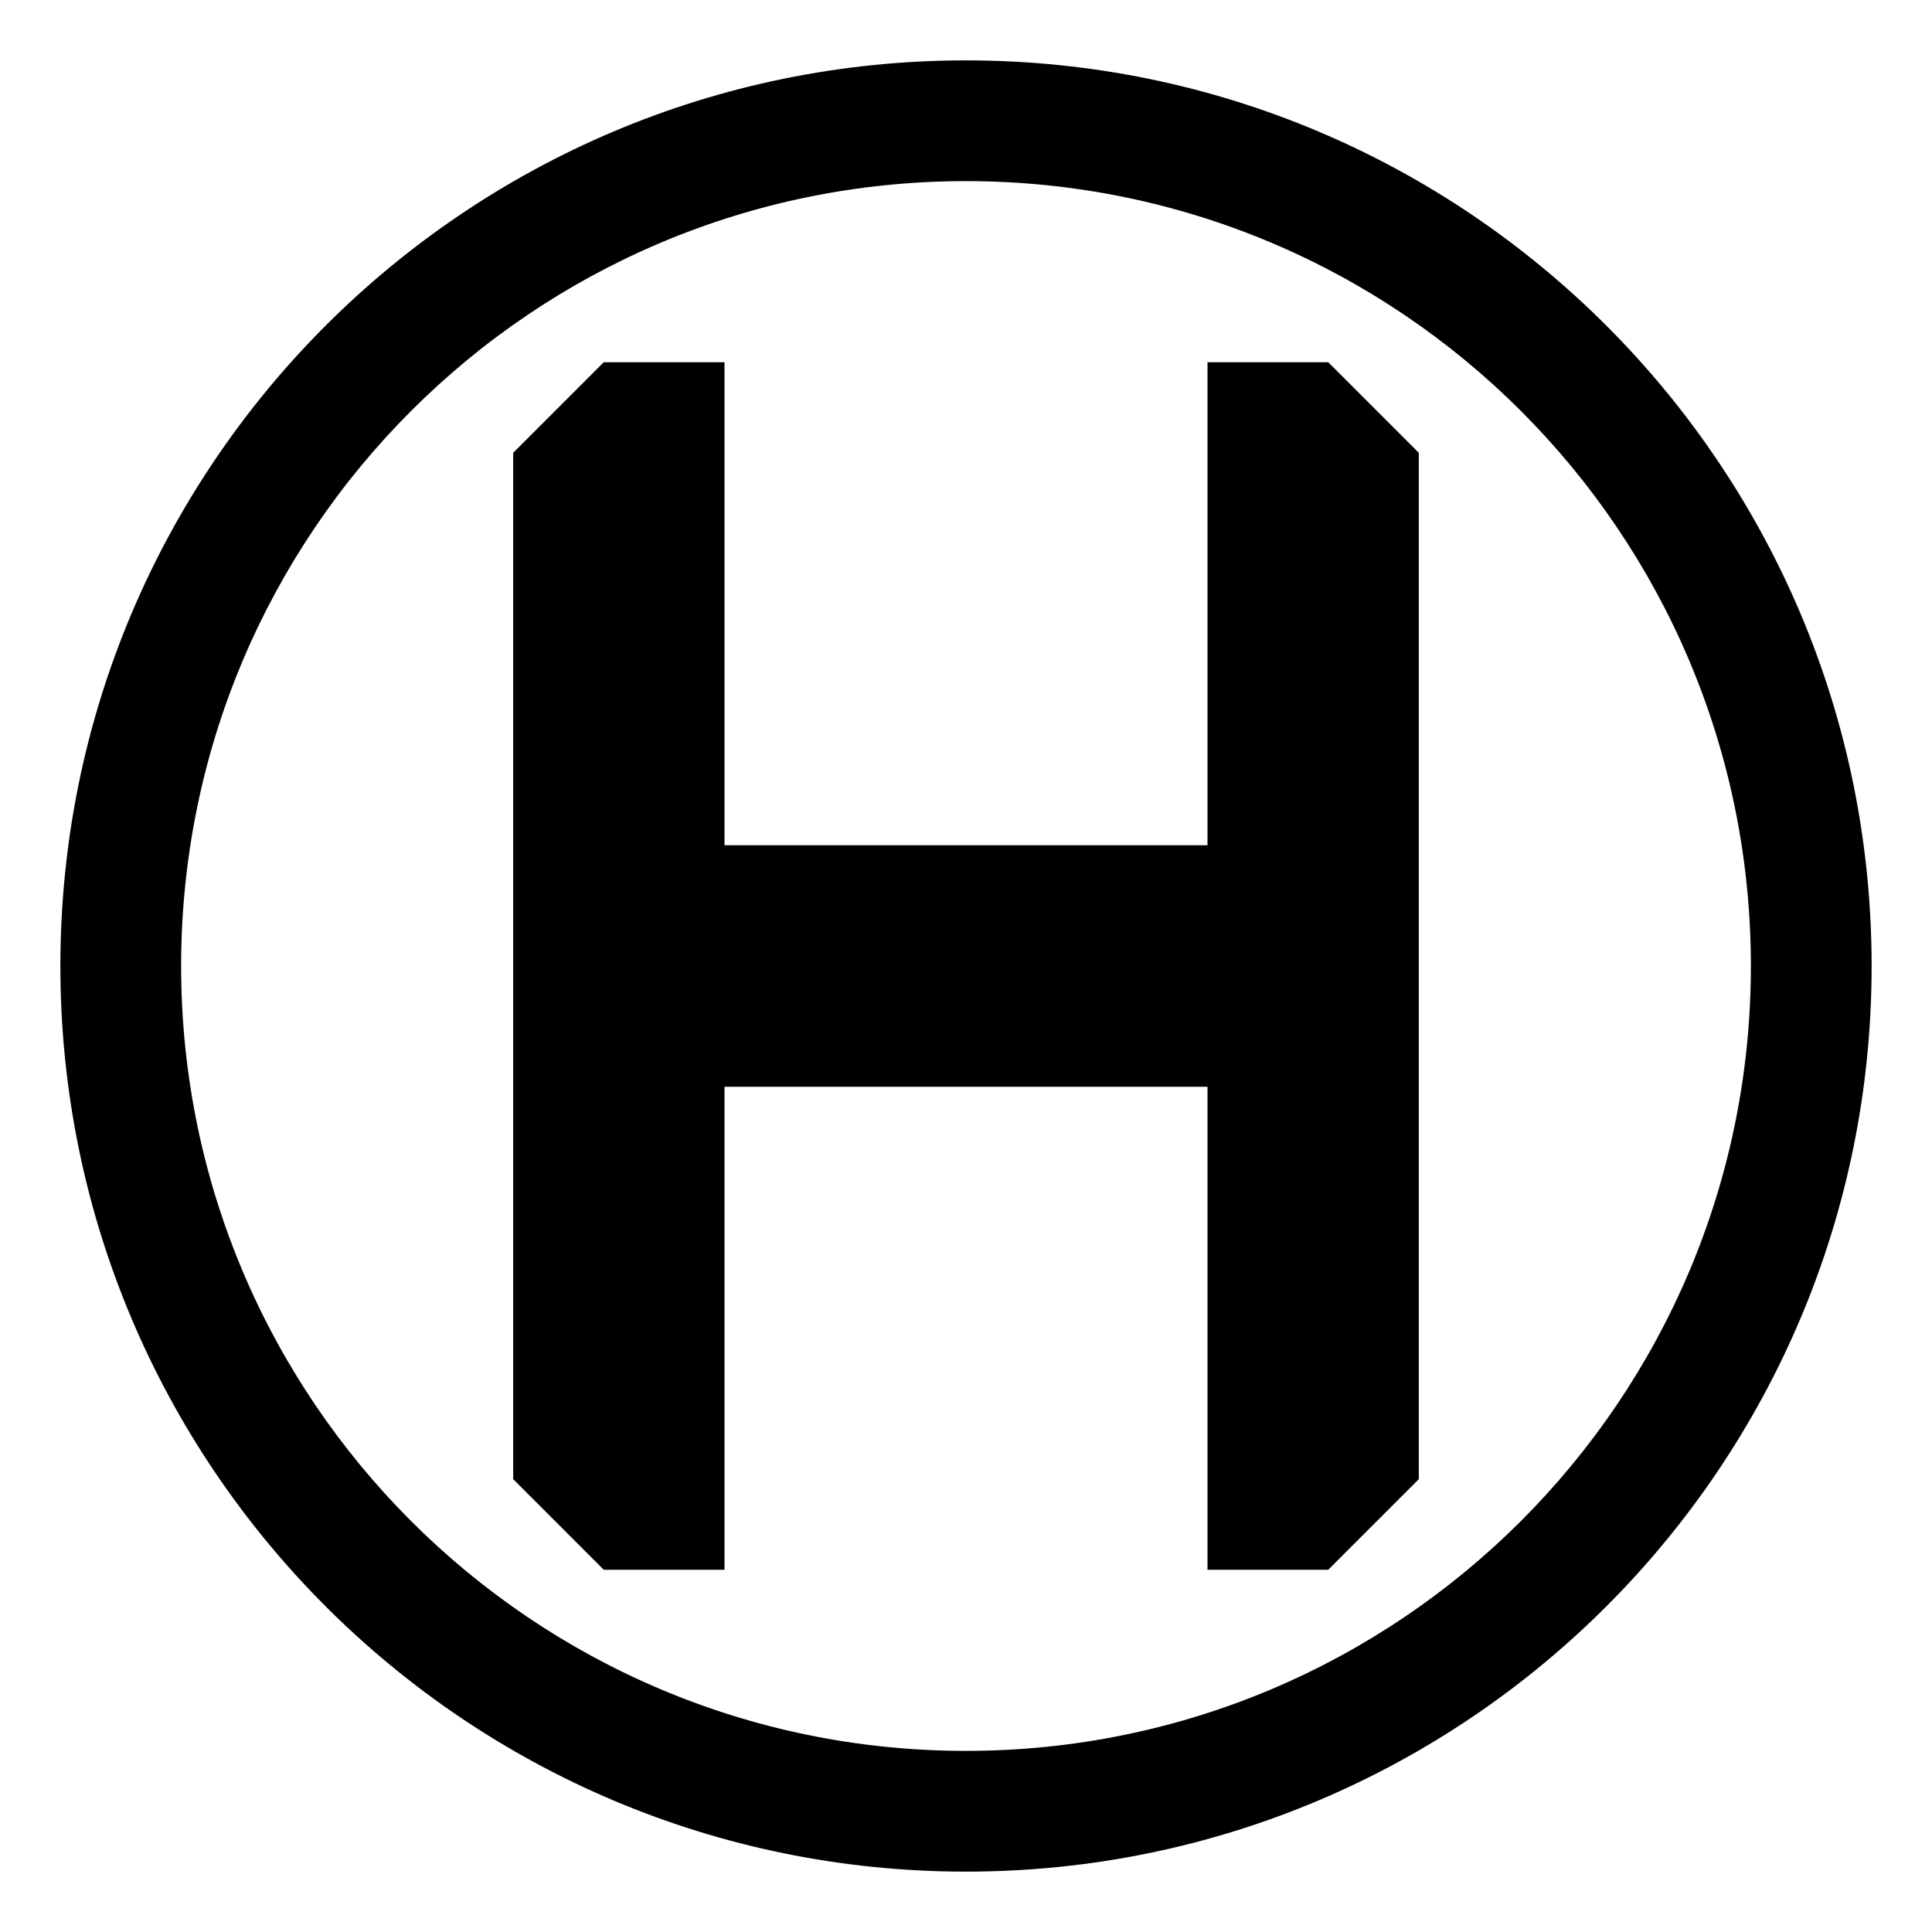
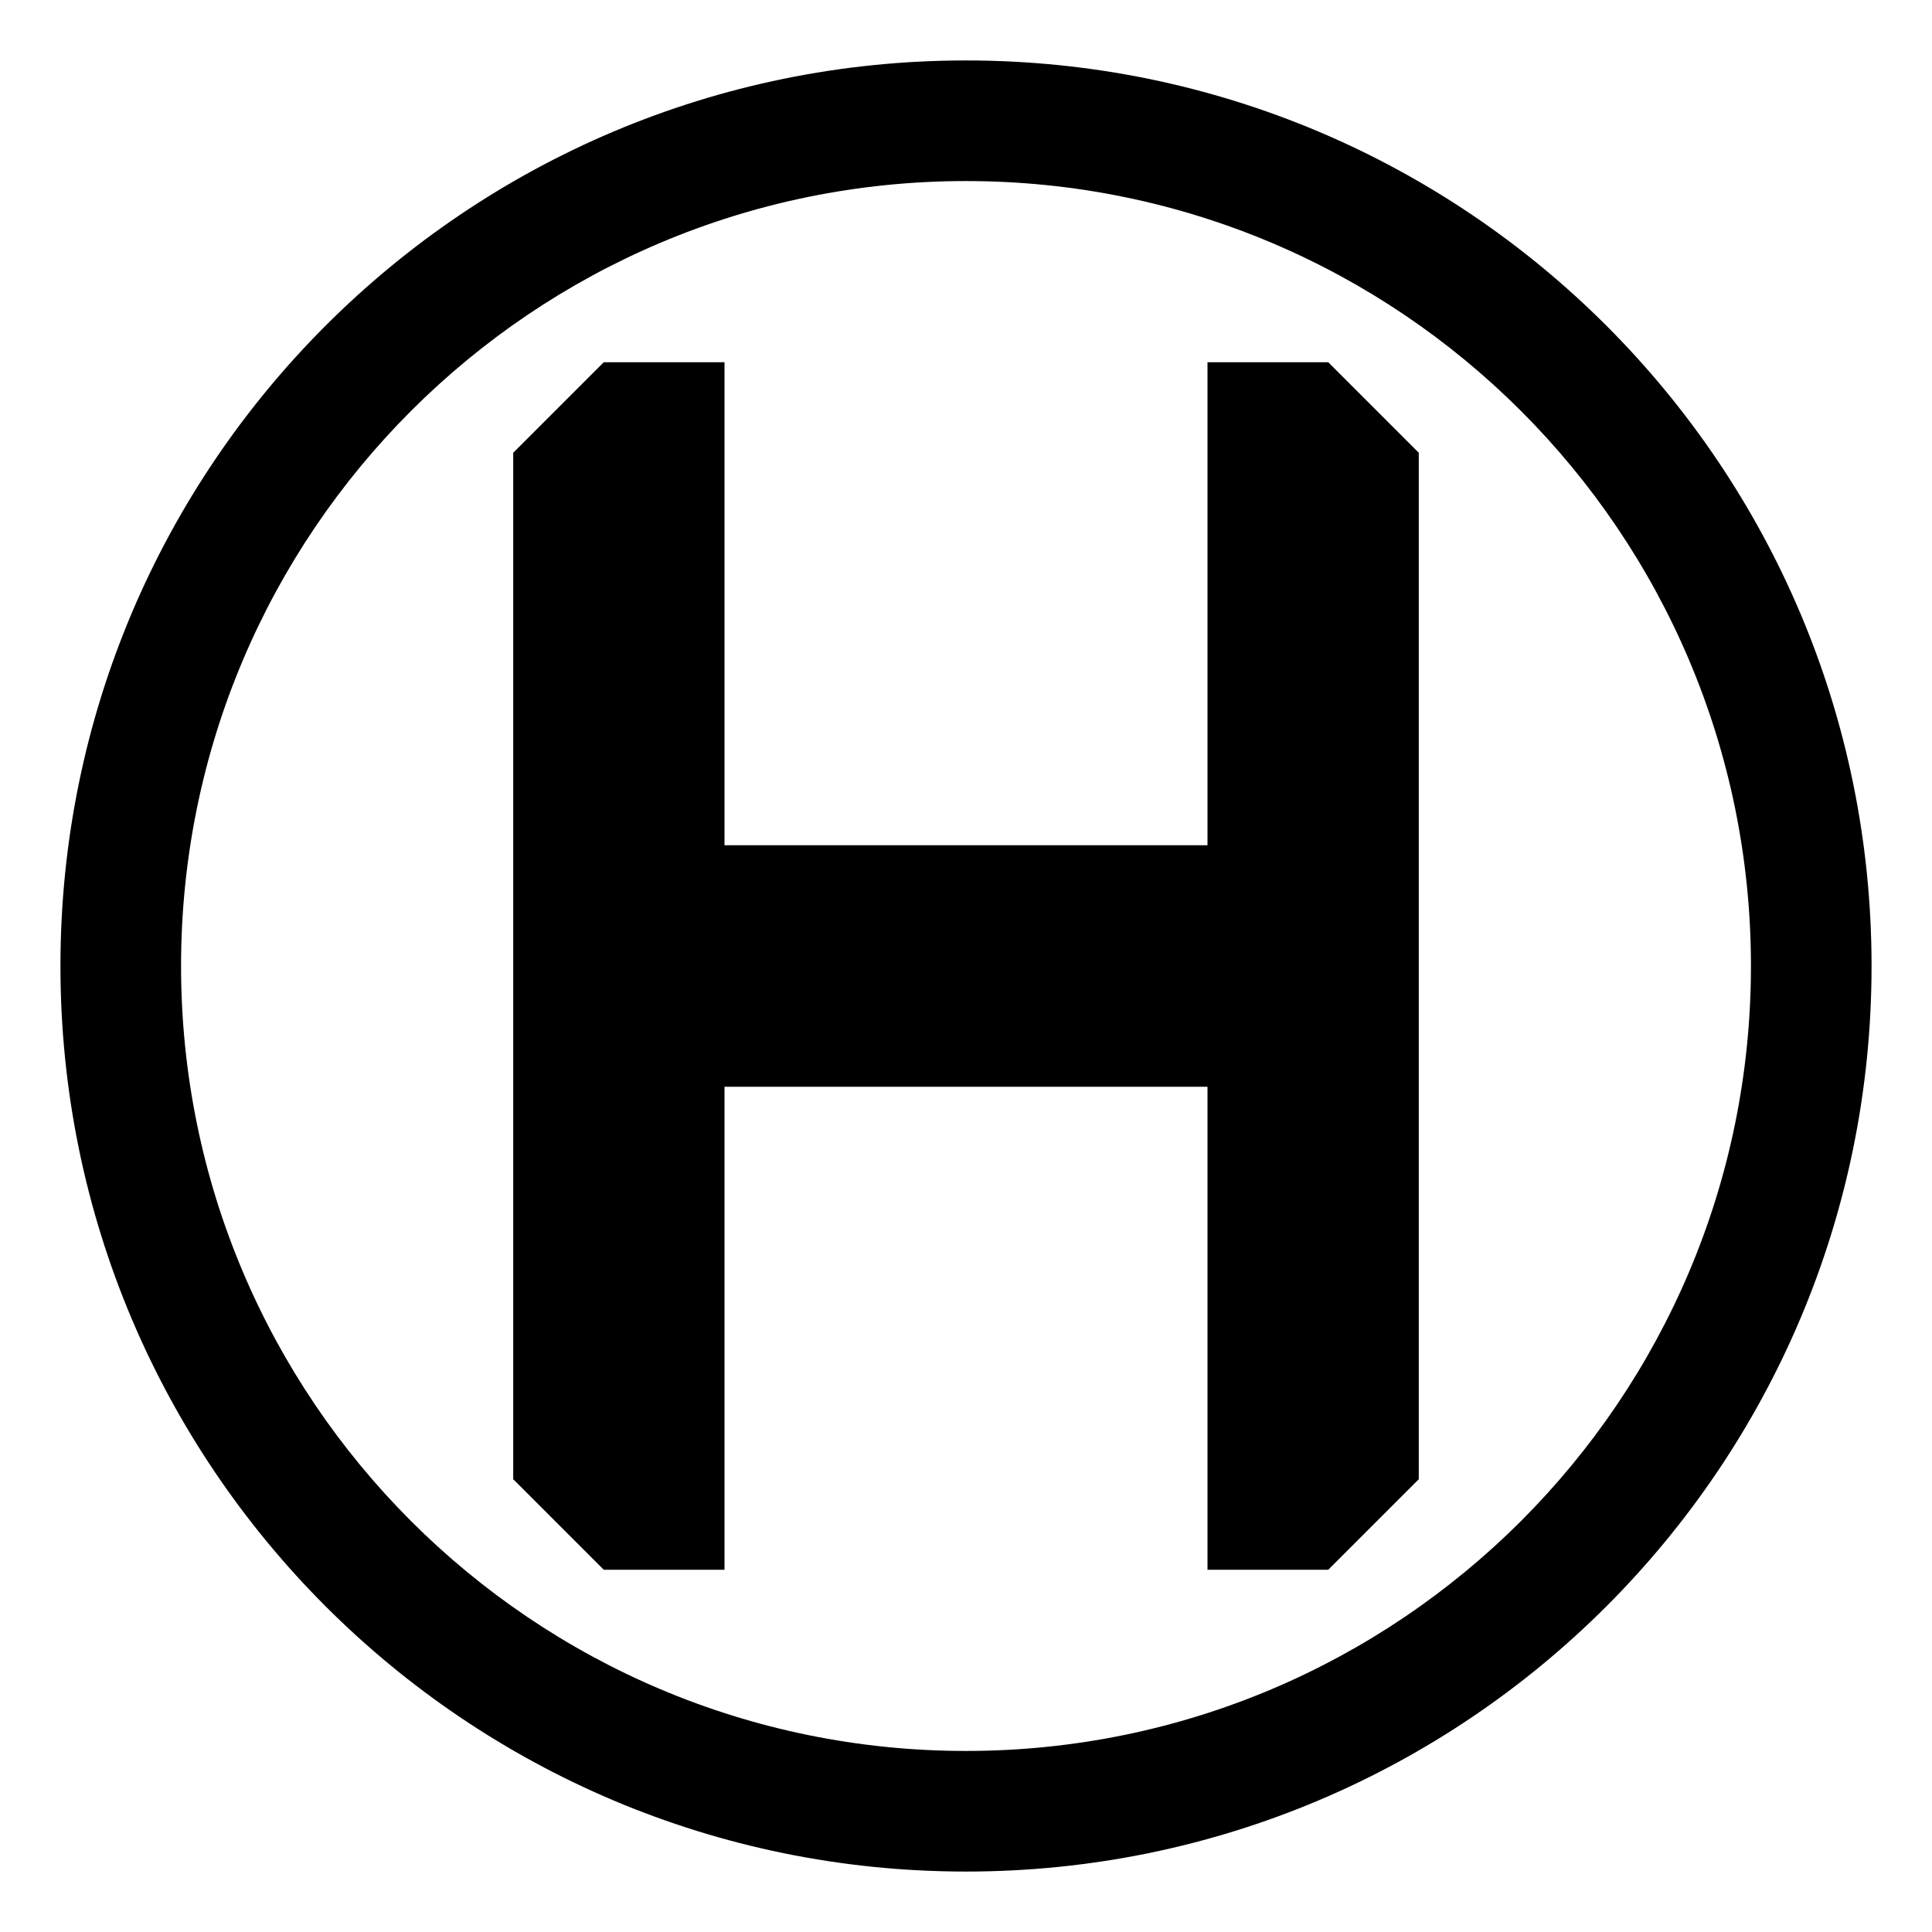
- <svg xmlns="http://www.w3.org/2000/svg" id="icon" width="16" height="16" viewBox="0 0 16 16">
-   <path d="m8,.5 a7.5,7.5 0 0 0 0,15 a7.5,7.5 0 0 0 0,-15 z m0,1 a6.5,6.5 0 0 1 0,13 a6.5,6.5 0 0 1 0,-13 z m-3,1.5 l-.75,.75 v8.5 l.75,.75 h1 v-4 h4 v4 h1 l.75,-.75 v-8.5 l-.75,-.75 h-1 v4 h-4 v-4 z" />
+ <svg xmlns="http://www.w3.org/2000/svg" id="icon" width="14" height="14" viewBox="0 0 14 14">
+   <path d="M 7 0.438 C 3.375 0.438 0.438 3.375 0.438 7 C 0.438 10.625 3.375 13.562 7 13.562 C 10.625 13.562 13.562 10.625 13.562 7 C 13.562 3.375 10.625 0.438 7 0.438 Z M 7 1.312 C 10.141 1.312 12.688 3.859 12.688 7 C 12.688 10.141 10.141 12.688 7 12.688 C 3.859 12.688 1.312 10.141 1.312 7 C 1.312 3.859 3.859 1.312 7 1.312 Z M 4.375 2.625 L 3.719 3.281 L 3.719 10.719 L 4.375 11.375 L 5.25 11.375 L 5.25 7.875 L 8.75 7.875 L 8.75 11.375 L 9.625 11.375 L 10.281 10.719 L 10.281 3.281 L 9.625 2.625 L 8.75 2.625 L 8.75 6.125 L 5.25 6.125 L 5.25 2.625 Z M 4.375 2.625 " />
</svg>
